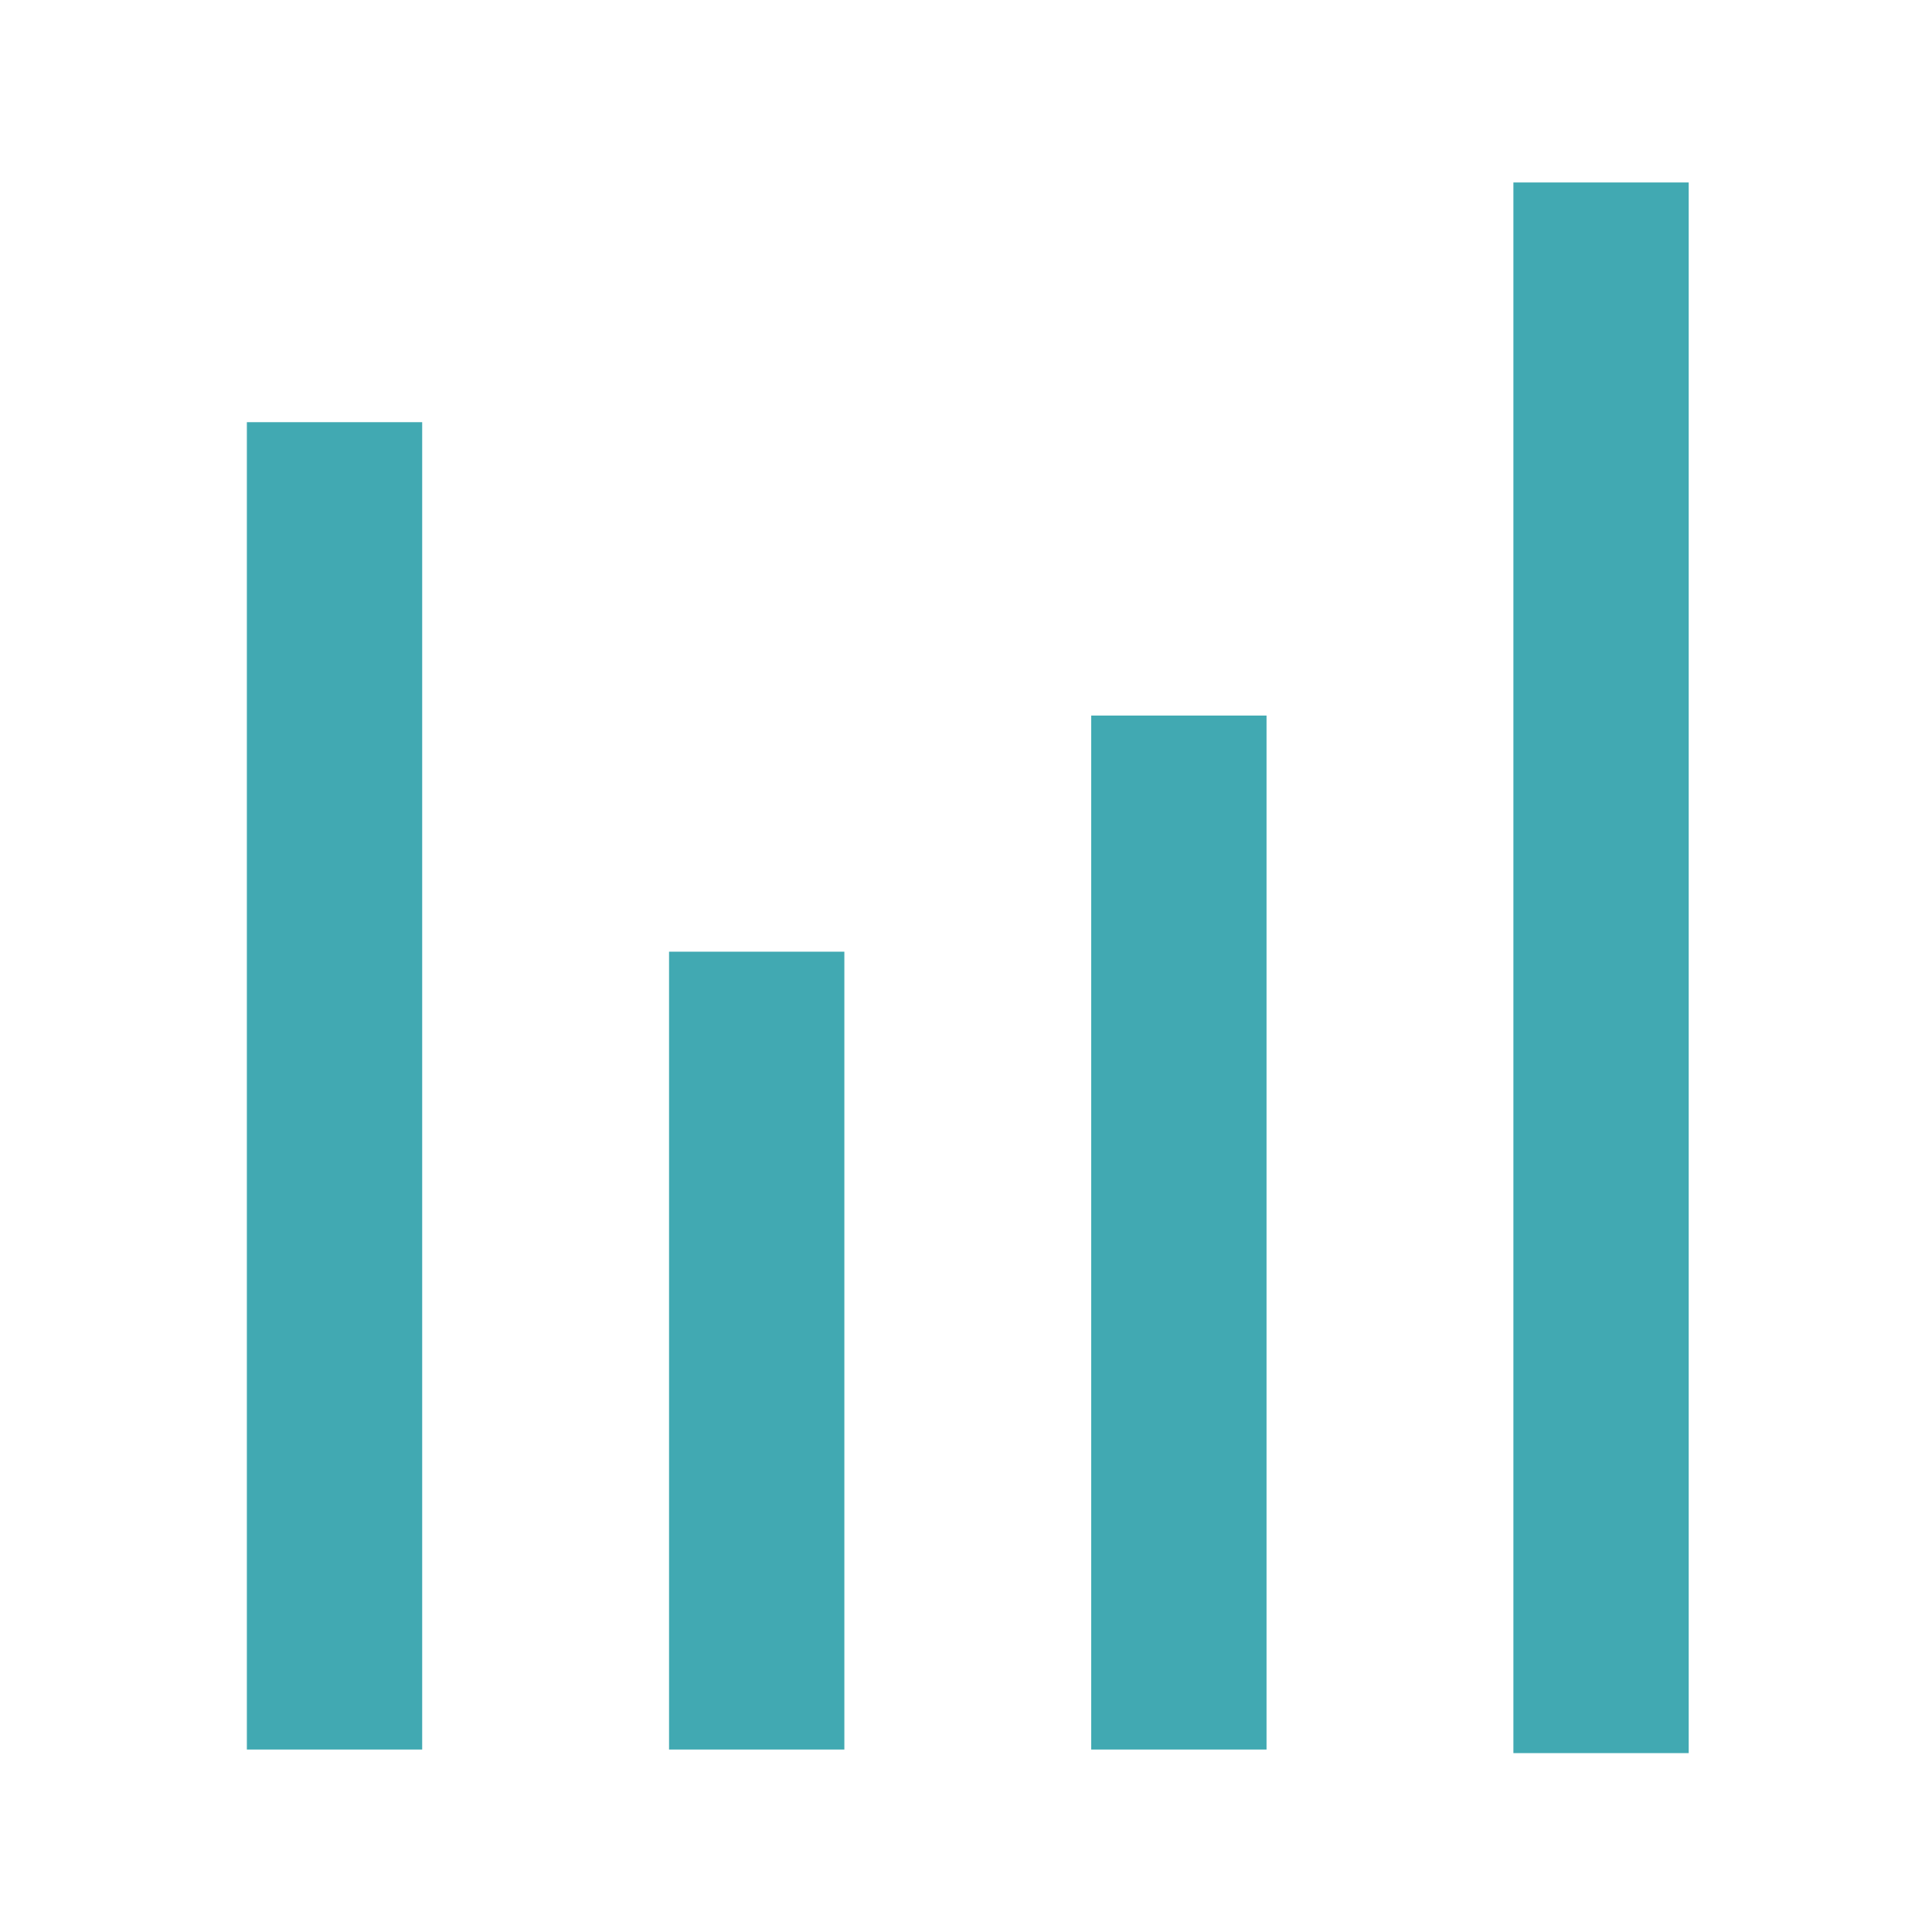
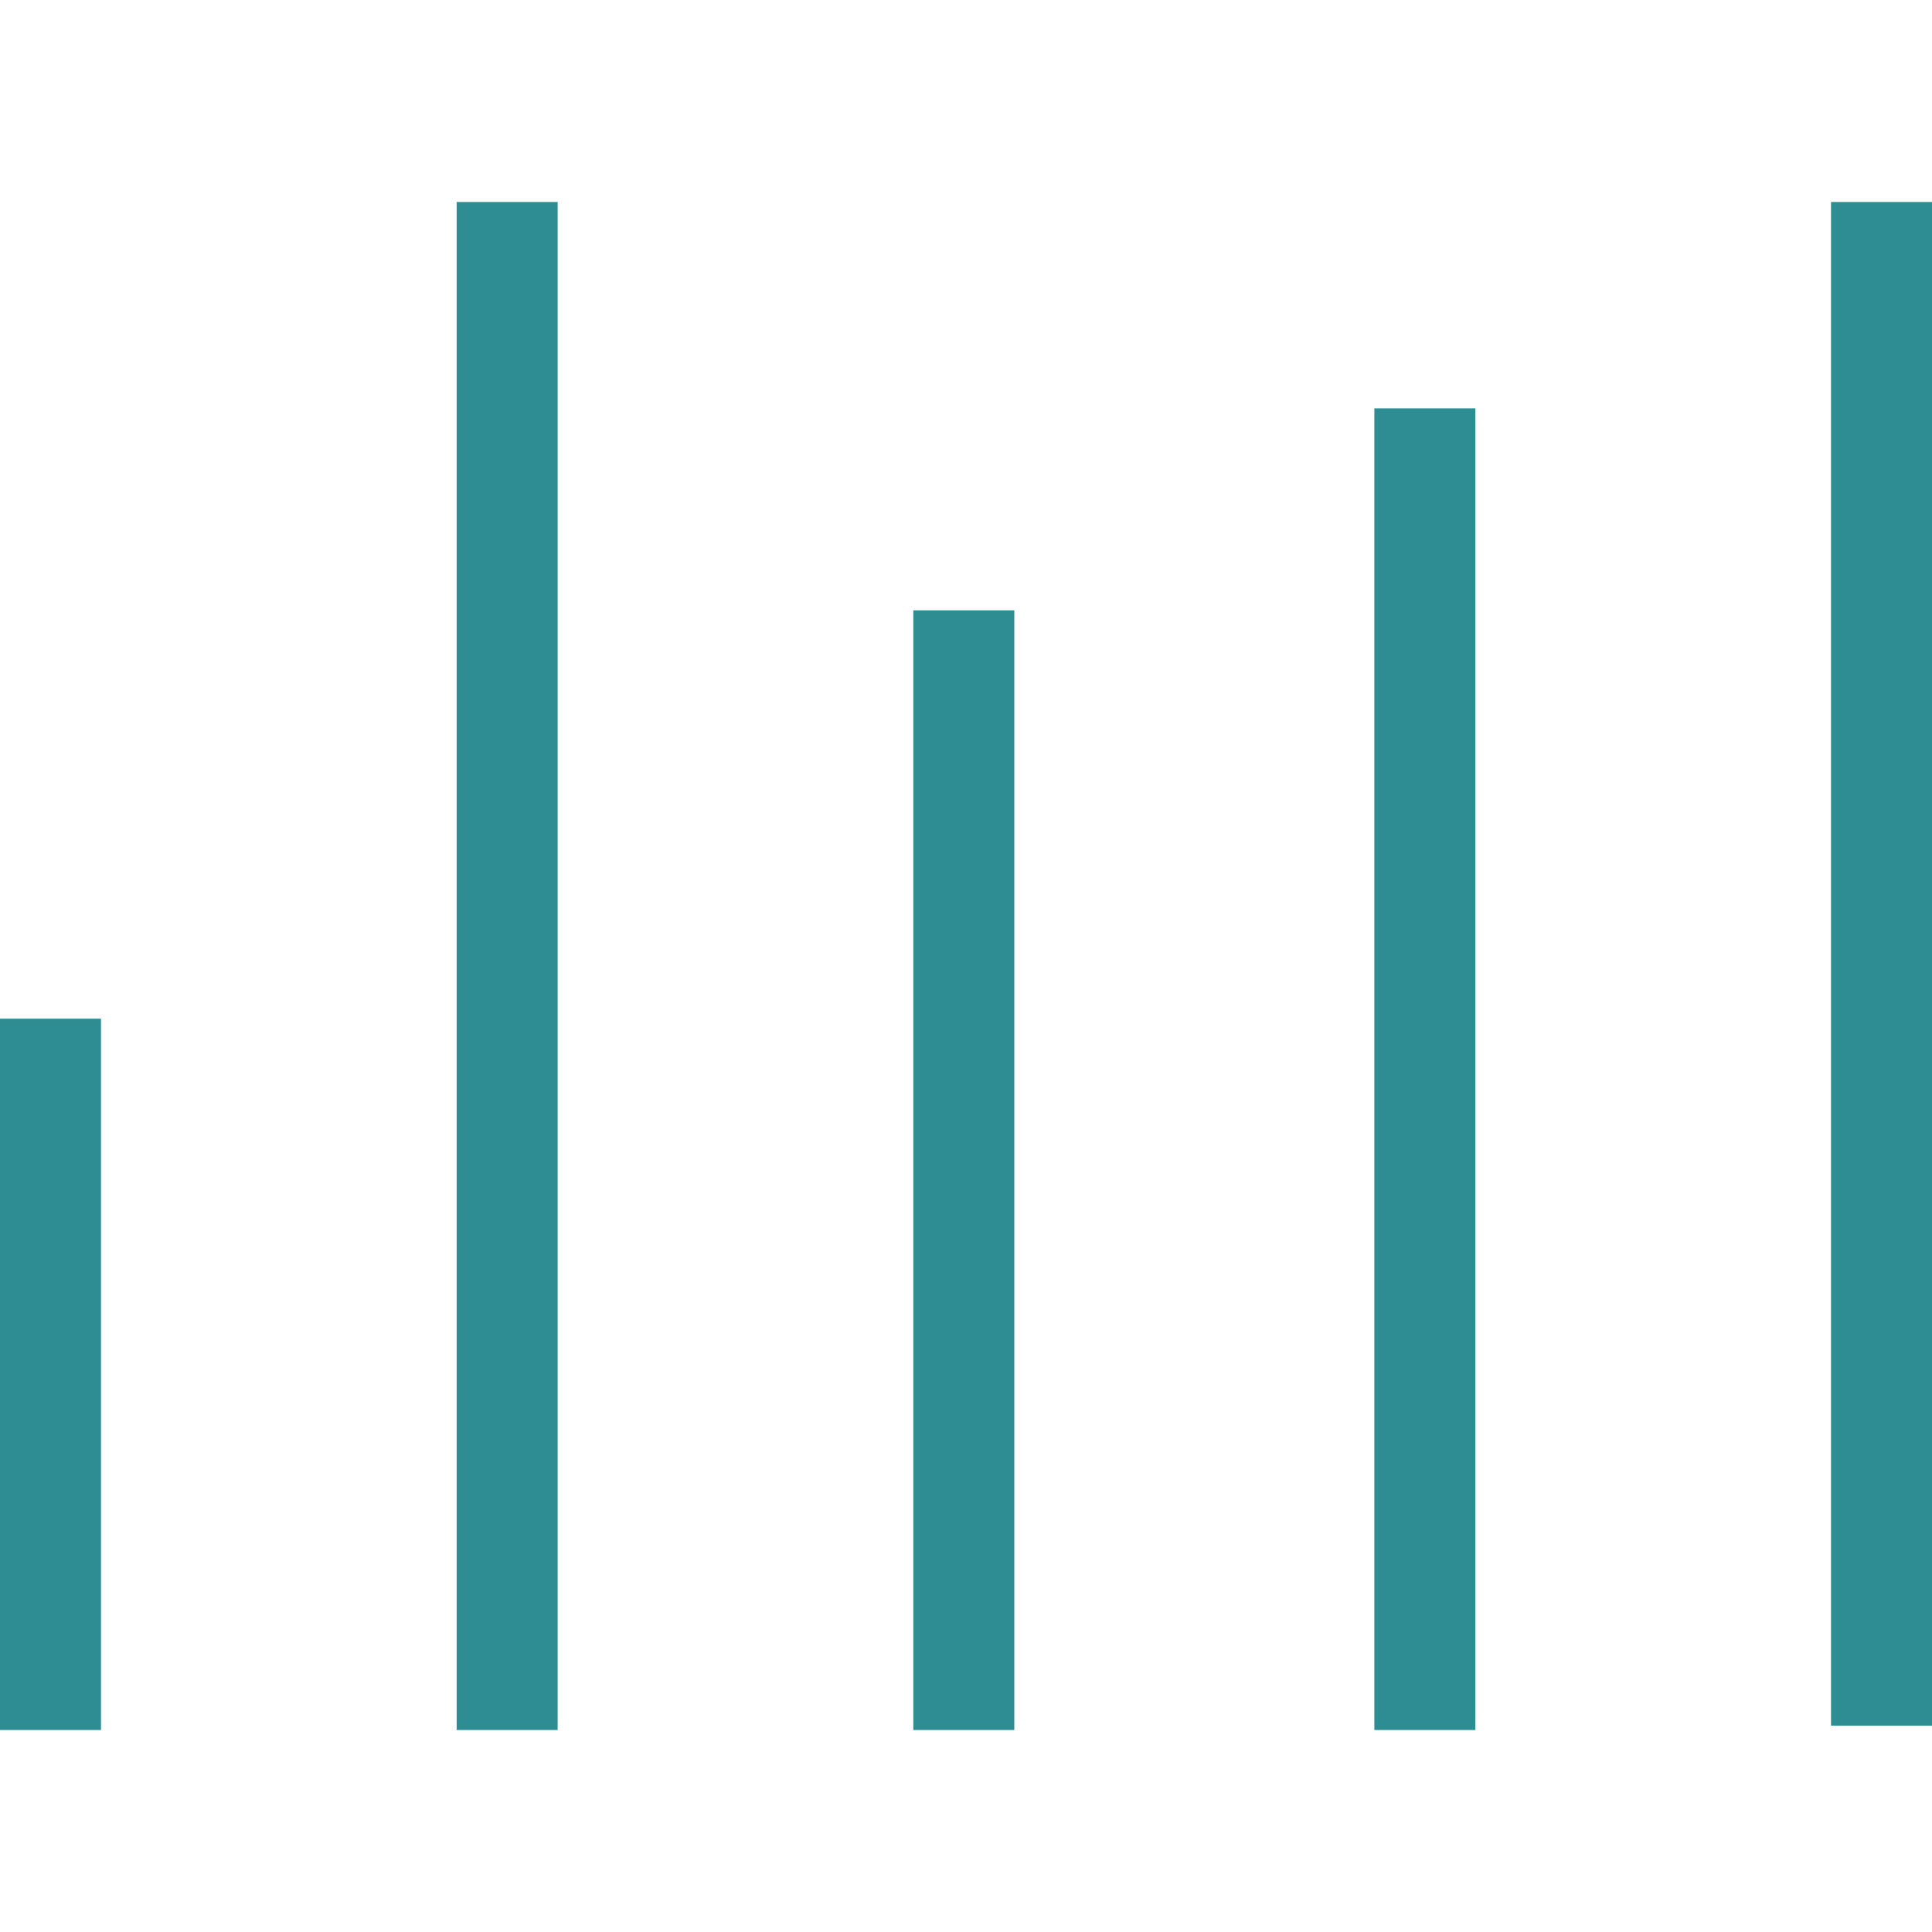
- <svg xmlns="http://www.w3.org/2000/svg" version="1.1" id="Слой_1" x="0px" y="0px" viewBox="0 0 54 54" style="enable-background:new 0 0 54 54;" xml:space="preserve">
+ <svg xmlns="http://www.w3.org/2000/svg" version="1.1" id="Слой_1" x="0px" y="0px" viewBox="0 0 44 44" style="enable-background:new 0 0 44 44;" xml:space="preserve">
  <style type="text/css">
- 	.st0{fill-rule:evenodd;clip-rule:evenodd;fill:#41A9B2;}
- 	.st1{fill:none;}
+ 	.st0{fill:#2D8D92;}
</style>
  <g>
    <g>
-       <g>
-         <rect x="18.7" y="26.6" class="st0" width="4.9" height="22.3" />
-         <rect x="42.3" y="5.1" class="st0" width="4.9" height="43.9" />
-         <rect x="30.5" y="20" class="st0" width="4.9" height="28.9" />
-         <rect x="6.9" y="11.8" class="st0" width="4.9" height="37.1" />
-       </g>
+       <path class="st0" d="M0,39.4h2.3V23.2H0V39.4z M10.4,39.4h2.3V4.6h-2.3V39.4z M20.8,39.4h2.3V13.9h-2.3V39.4z M31.3,39.4h2.3V9.3    h-2.3V39.4z M41.7,4.6v34.7H44V4.6H41.7z" />
    </g>
-     <path class="st1" d="M0,0h54v54H0V0z" />
  </g>
</svg>
